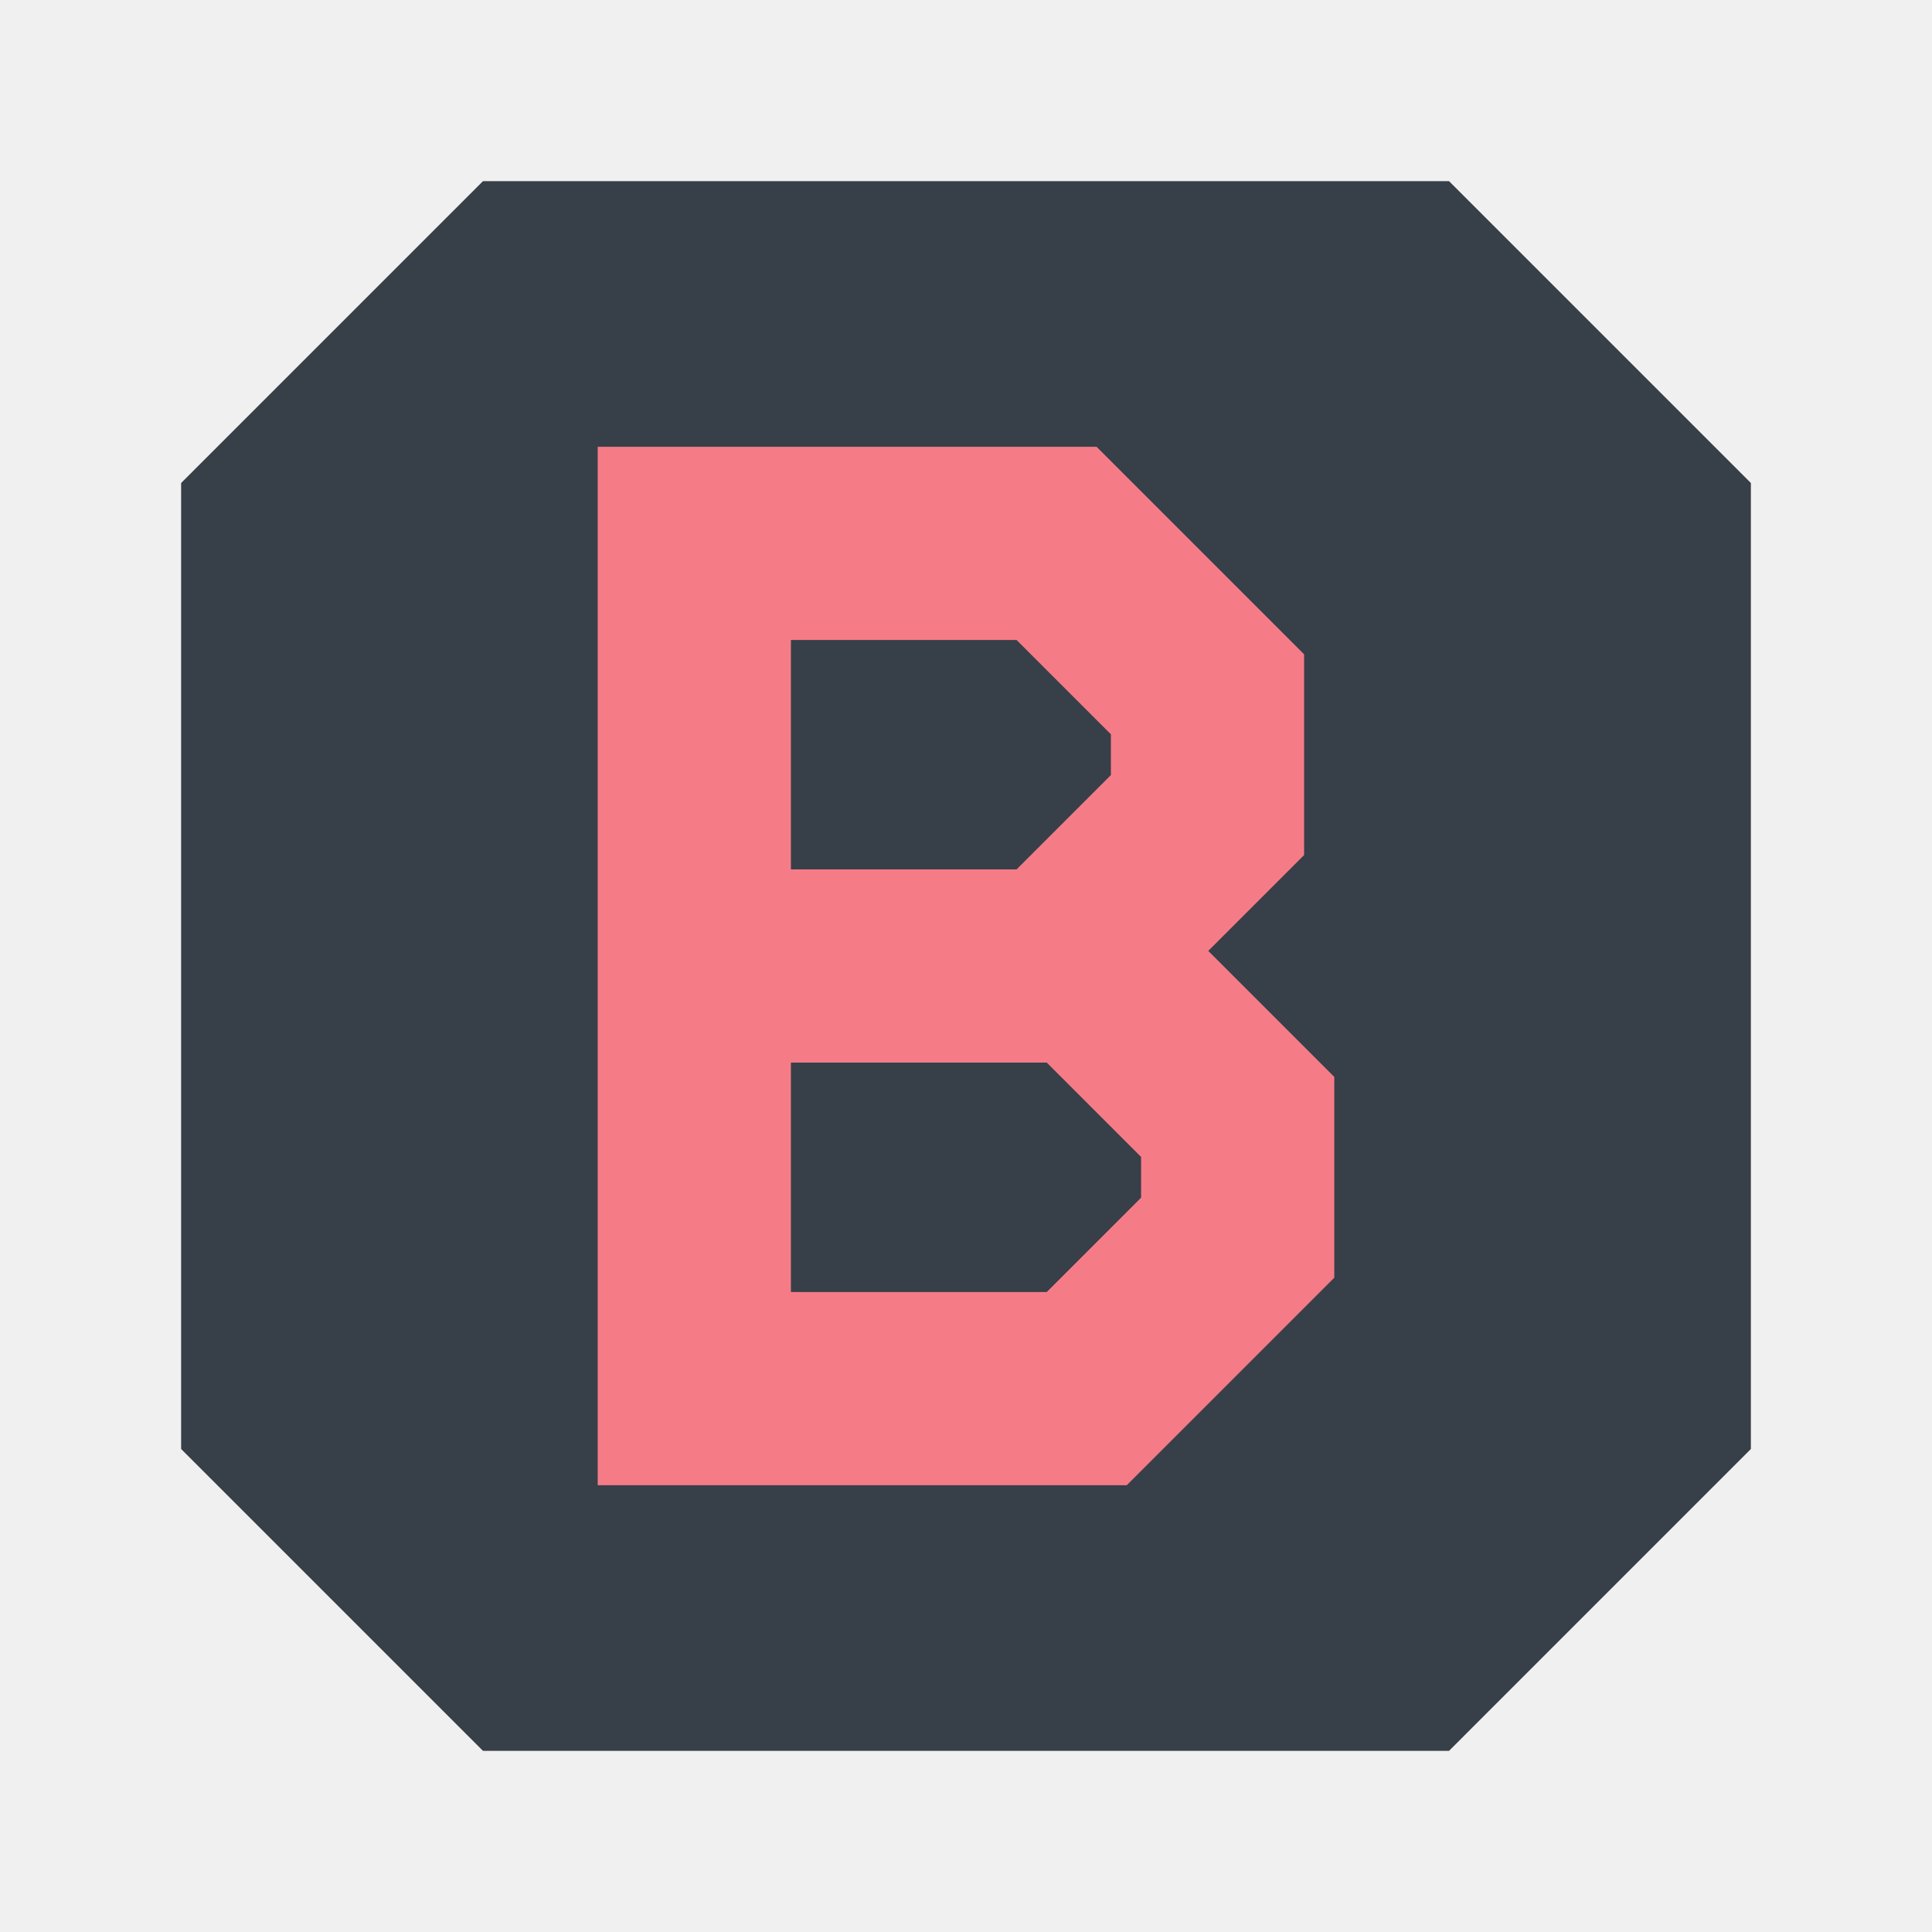
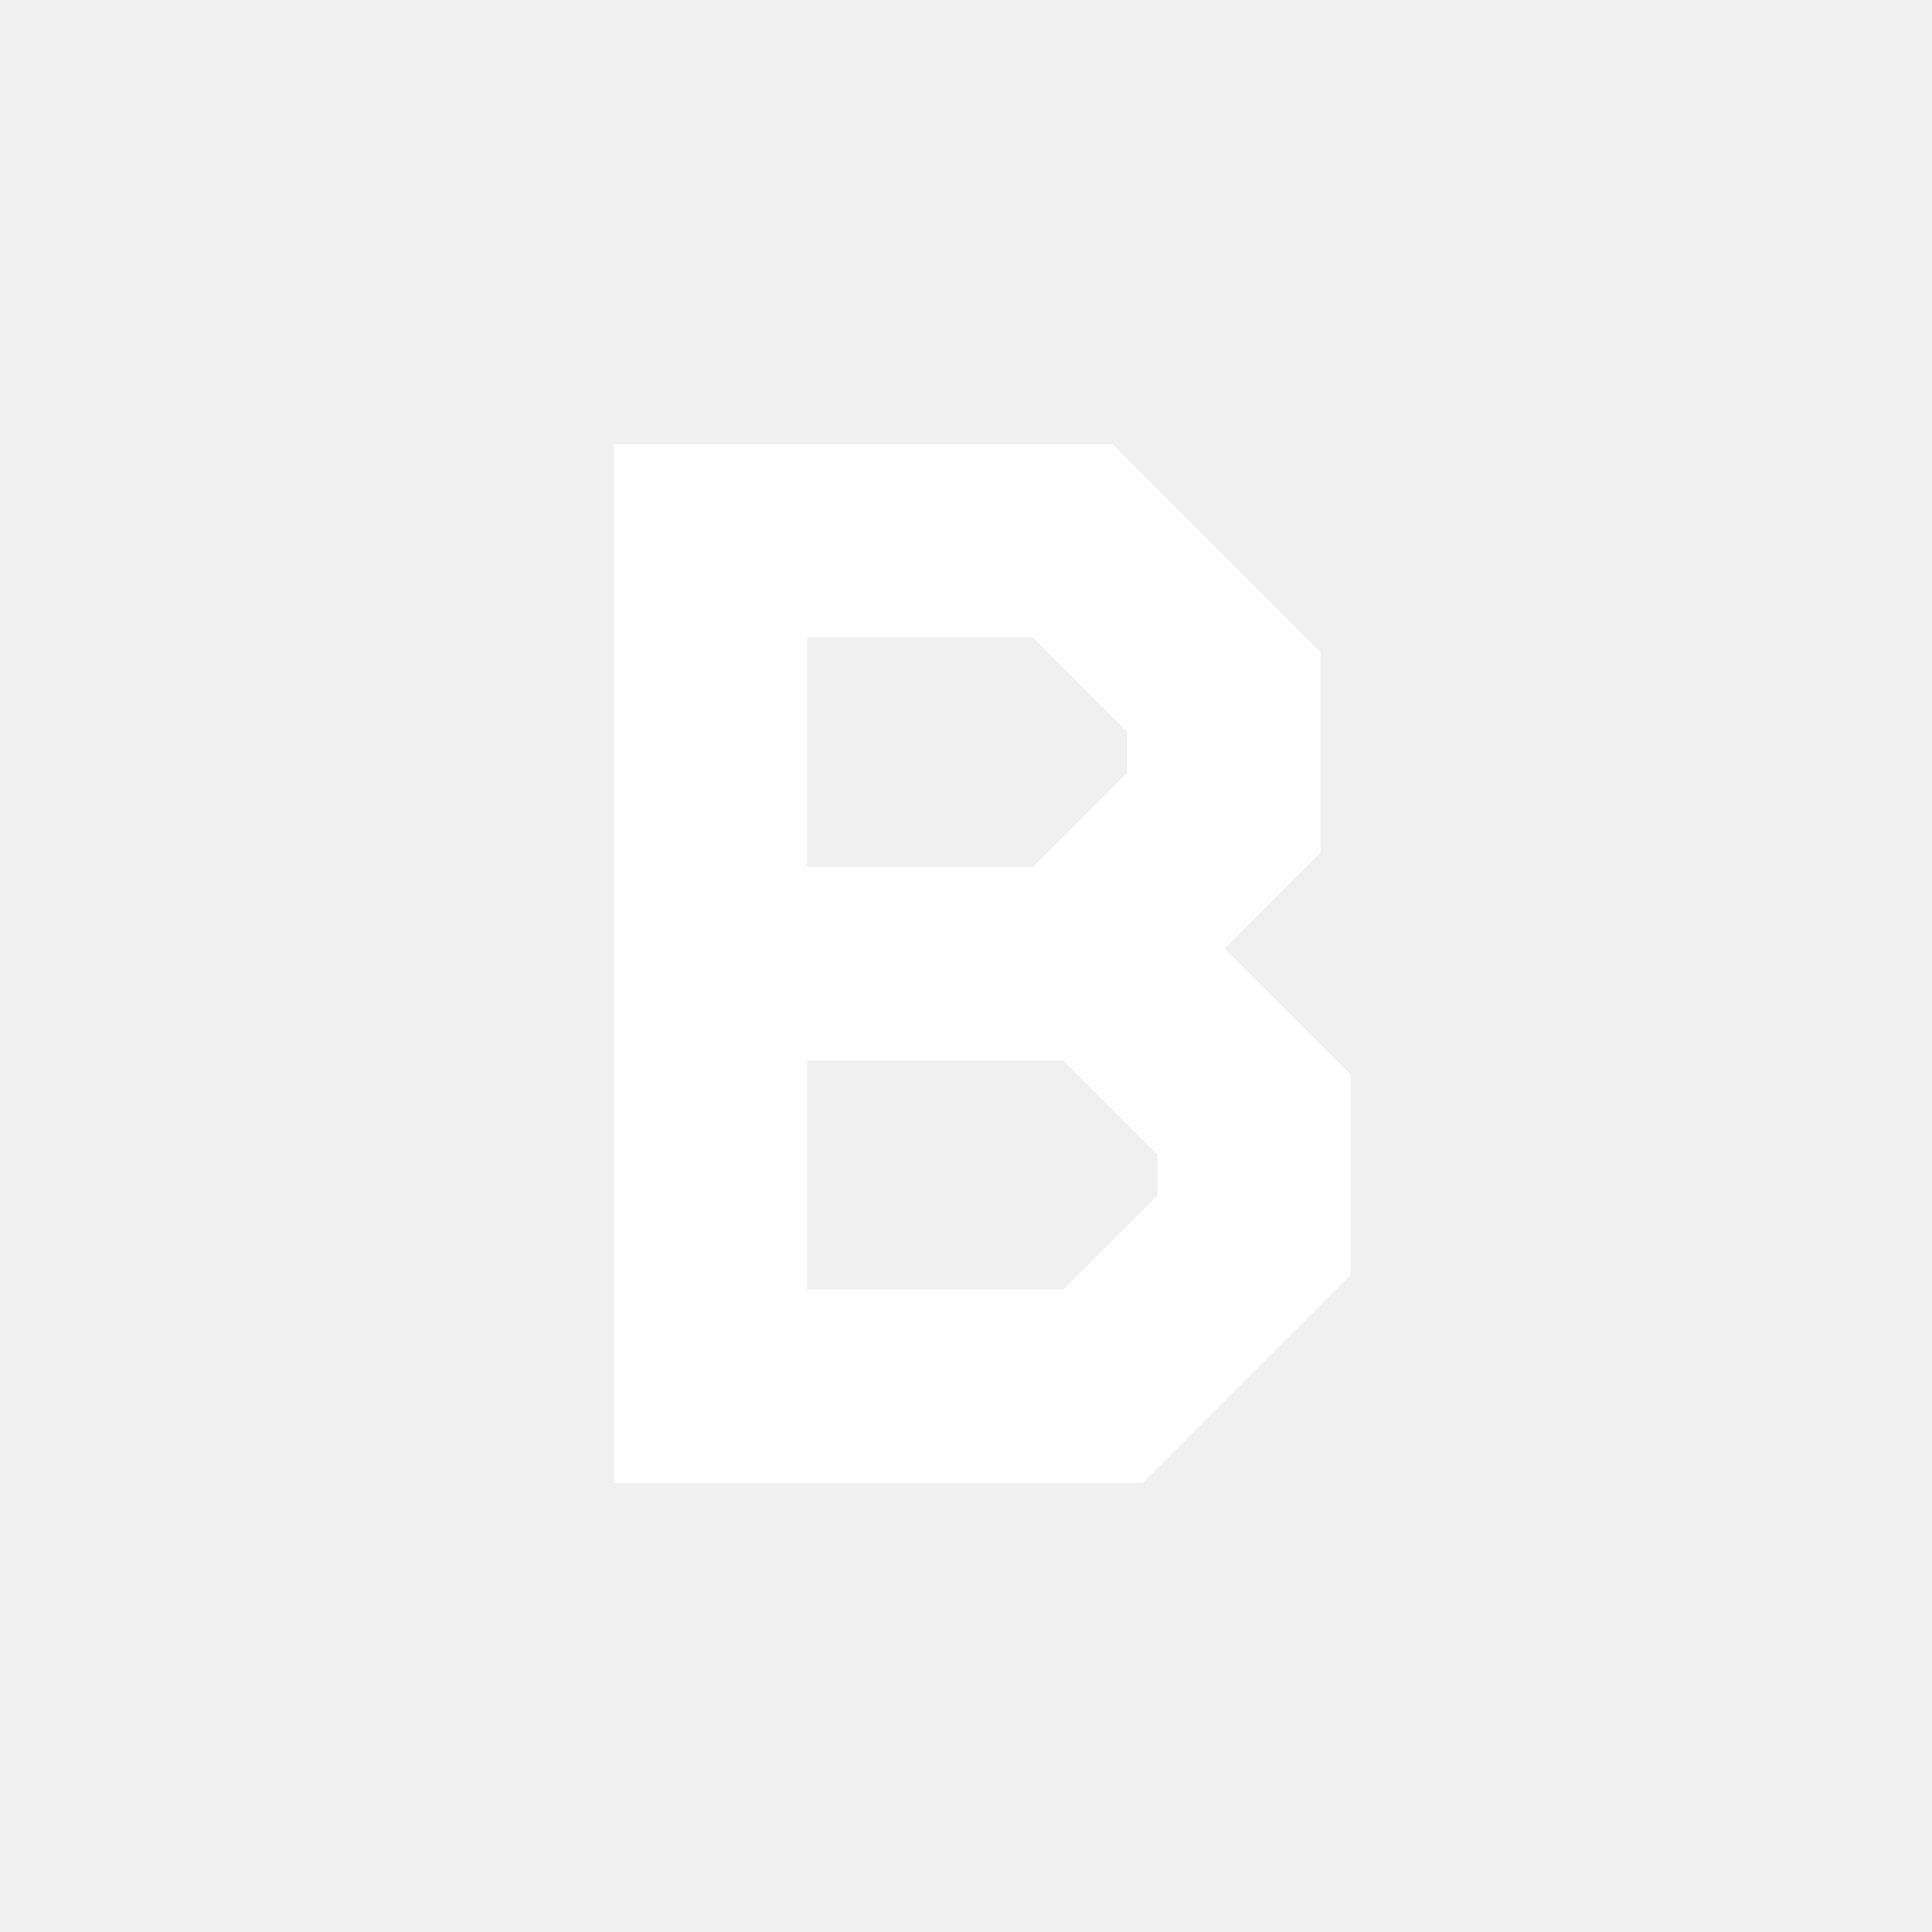
<svg xmlns="http://www.w3.org/2000/svg" viewBox="0 0 32 32" width="128" height="128">
-   <path d="M8 3H24L29 8V24L24 29H8L3 24V8Z" fill="#373F49" />
-   <path d="M11.5 9H17.5L20 11.5V13.5L17.5 16H11.5ZM11.5 16H18L20.5 18.5V20.5L18 23H11.5Z" fill="none" stroke="#F57C87" stroke-width="3.2" stroke-linejoin="miter" stroke-linecap="butt" />
+   <path d="M11.5 9H17.5L20 11.5V13.5L17.5 16H11.5ZM11.5 16H18L20.5 18.5V20.5L18 23H11.5Z" transform="translate(0.27 -0.04)" fill="none" stroke="#fff" stroke-width="3.2" stroke-linejoin="miter" stroke-linecap="butt" />
</svg>
